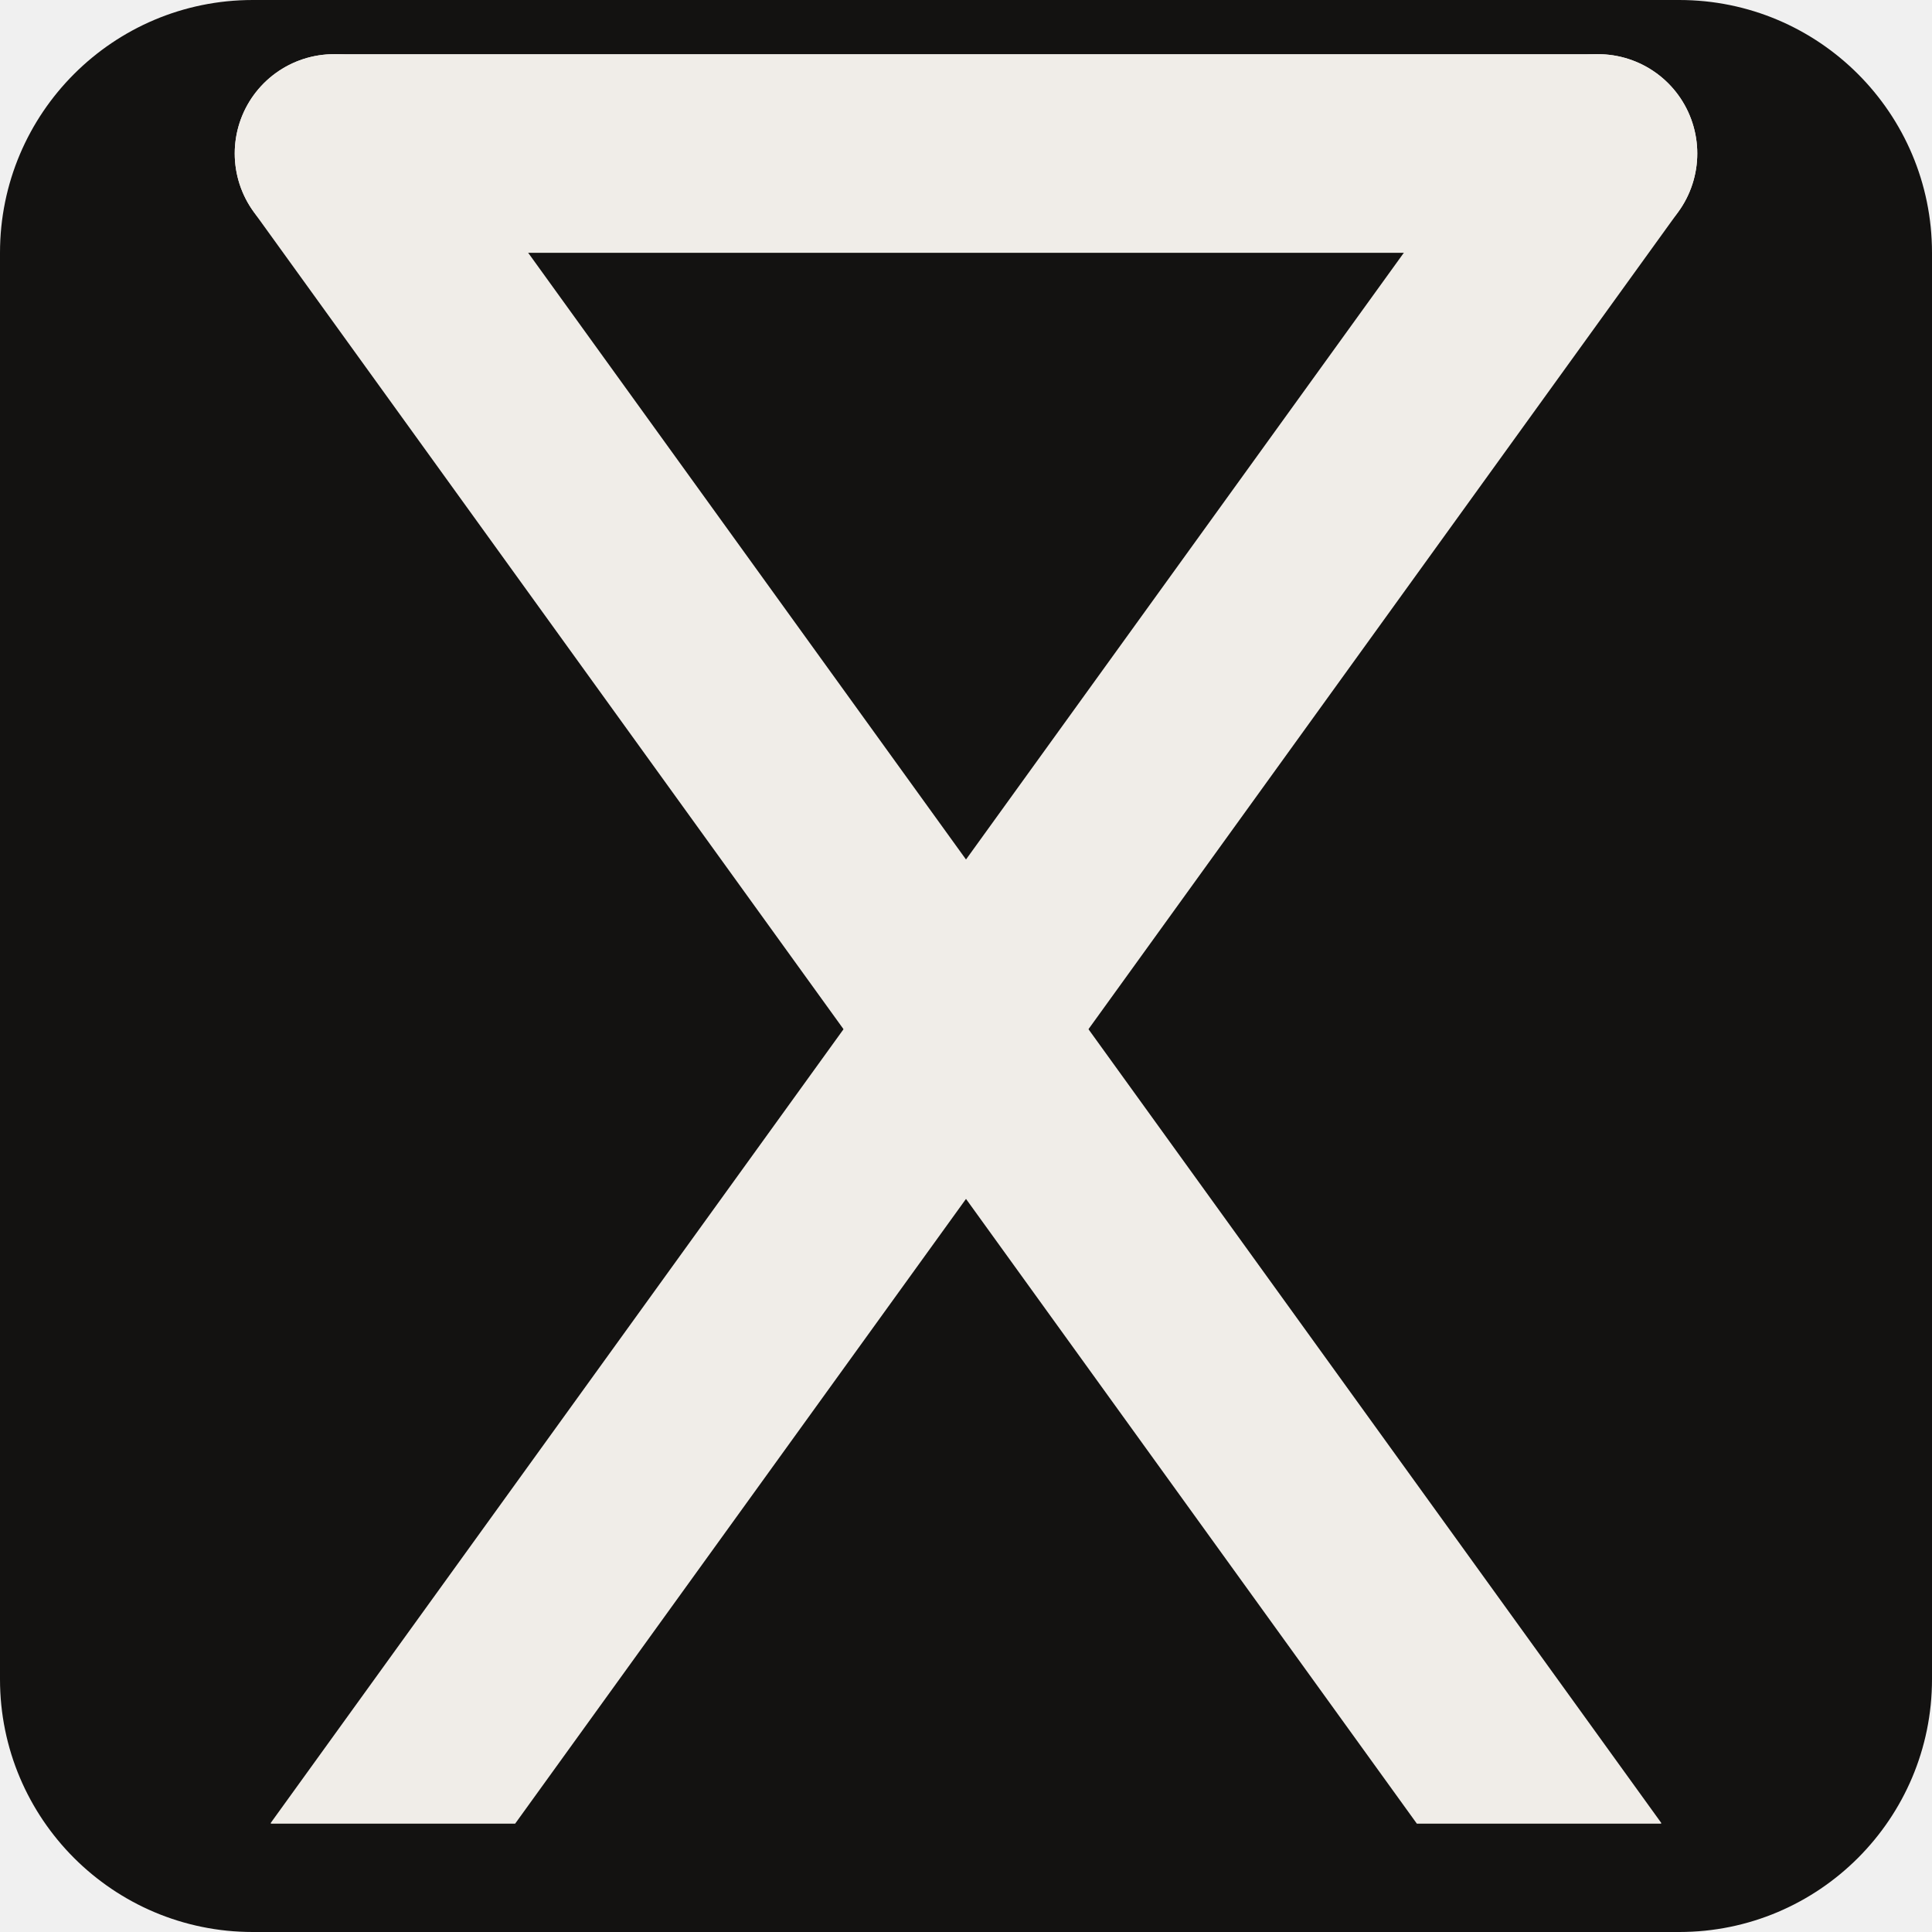
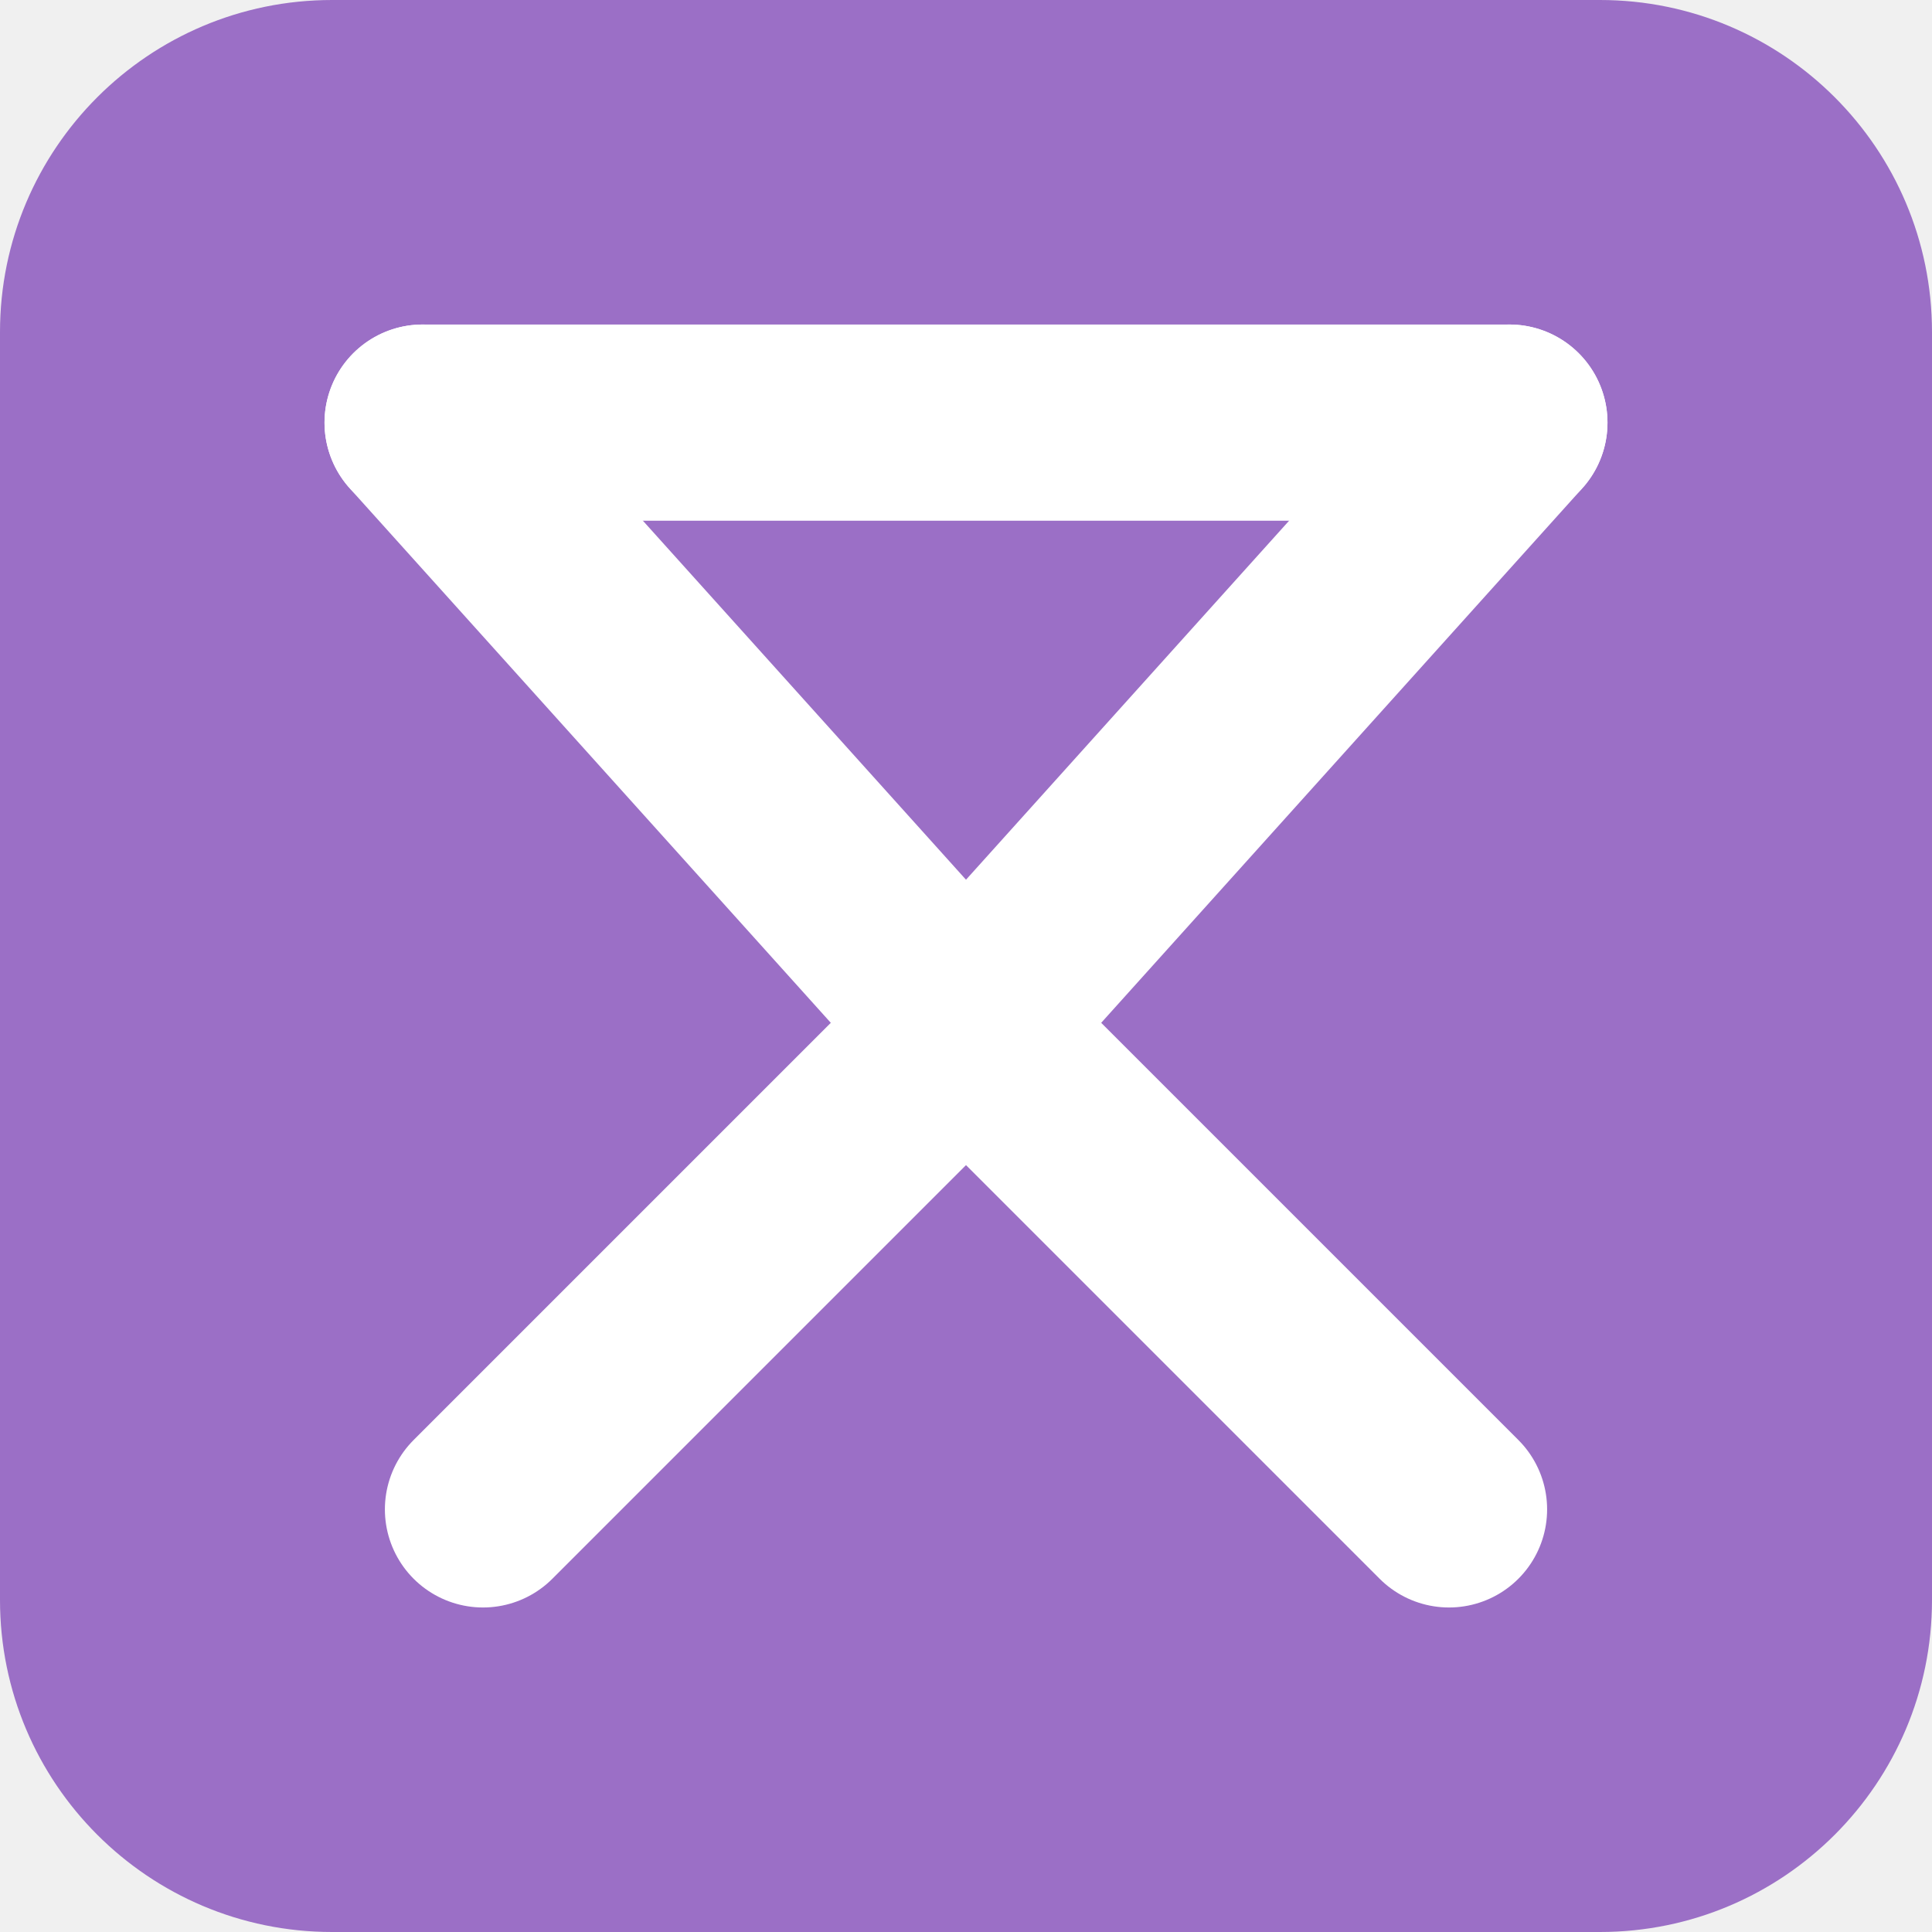
- <svg xmlns="http://www.w3.org/2000/svg" viewBox="0 0 107 107">
-   <style>
-     .bg { fill: #131211; }
-     .glyph { stroke: #f0ede8; }
-     @media (prefers-color-scheme: light) {
-       .bg { fill: #f0ede8; }
-       .glyph { stroke: #131211; }
-     }
-   </style>
-   <rect class="bg" x="0" y="0" width="107" height="107" rx="14" />
-   <g transform="translate(15,5)">
-     <defs>
-       <clipPath id="clip">
-         <rect x="0" y="0" width="77" height="96" />
-       </clipPath>
-     </defs>
-     <line class="glyph" x1="3.5" y1="3.5" x2="73.5" y2="3.5" stroke-width="11" stroke-linecap="round" />
-     <line class="glyph" x1="3.5" y1="3.5" x2="38.5" y2="52" stroke-width="11" stroke-linecap="round" />
-     <line class="glyph" x1="73.5" y1="3.5" x2="38.5" y2="52" stroke-width="11" stroke-linecap="round" />
-     <g clip-path="url(#clip)">
-       <line class="glyph" x1="38.5" y1="52" x2="73.5" y2="100.5" stroke-width="11" stroke-linecap="round" />
-       <line class="glyph" x1="38.5" y1="52" x2="3.5" y2="100.5" stroke-width="11" stroke-linecap="round" />
-     </g>
+ <svg xmlns="http://www.w3.org/2000/svg" viewBox="0 0 64 64" width="64" height="64">
+   <rect x="0" y="0" width="64" height="64" rx="11" fill="#9B6FC6" />
+   <g>
+     <line x1="14" y1="14" x2="50" y2="14" stroke="#FFFFFF" stroke-width="6.5" stroke-linecap="round" />
+     <line x1="14" y1="14" x2="32" y2="34" stroke="#FFFFFF" stroke-width="6.5" stroke-linecap="round" />
+     <line x1="50" y1="14" x2="32" y2="34" stroke="#FFFFFF" stroke-width="6.5" stroke-linecap="round" />
+     <line x1="32" y1="34" x2="16" y2="50" stroke="#FFFFFF" stroke-width="6.5" stroke-linecap="round" />
+     <line x1="32" y1="34" x2="48" y2="50" stroke="#FFFFFF" stroke-width="6.5" stroke-linecap="round" />
  </g>
</svg>
